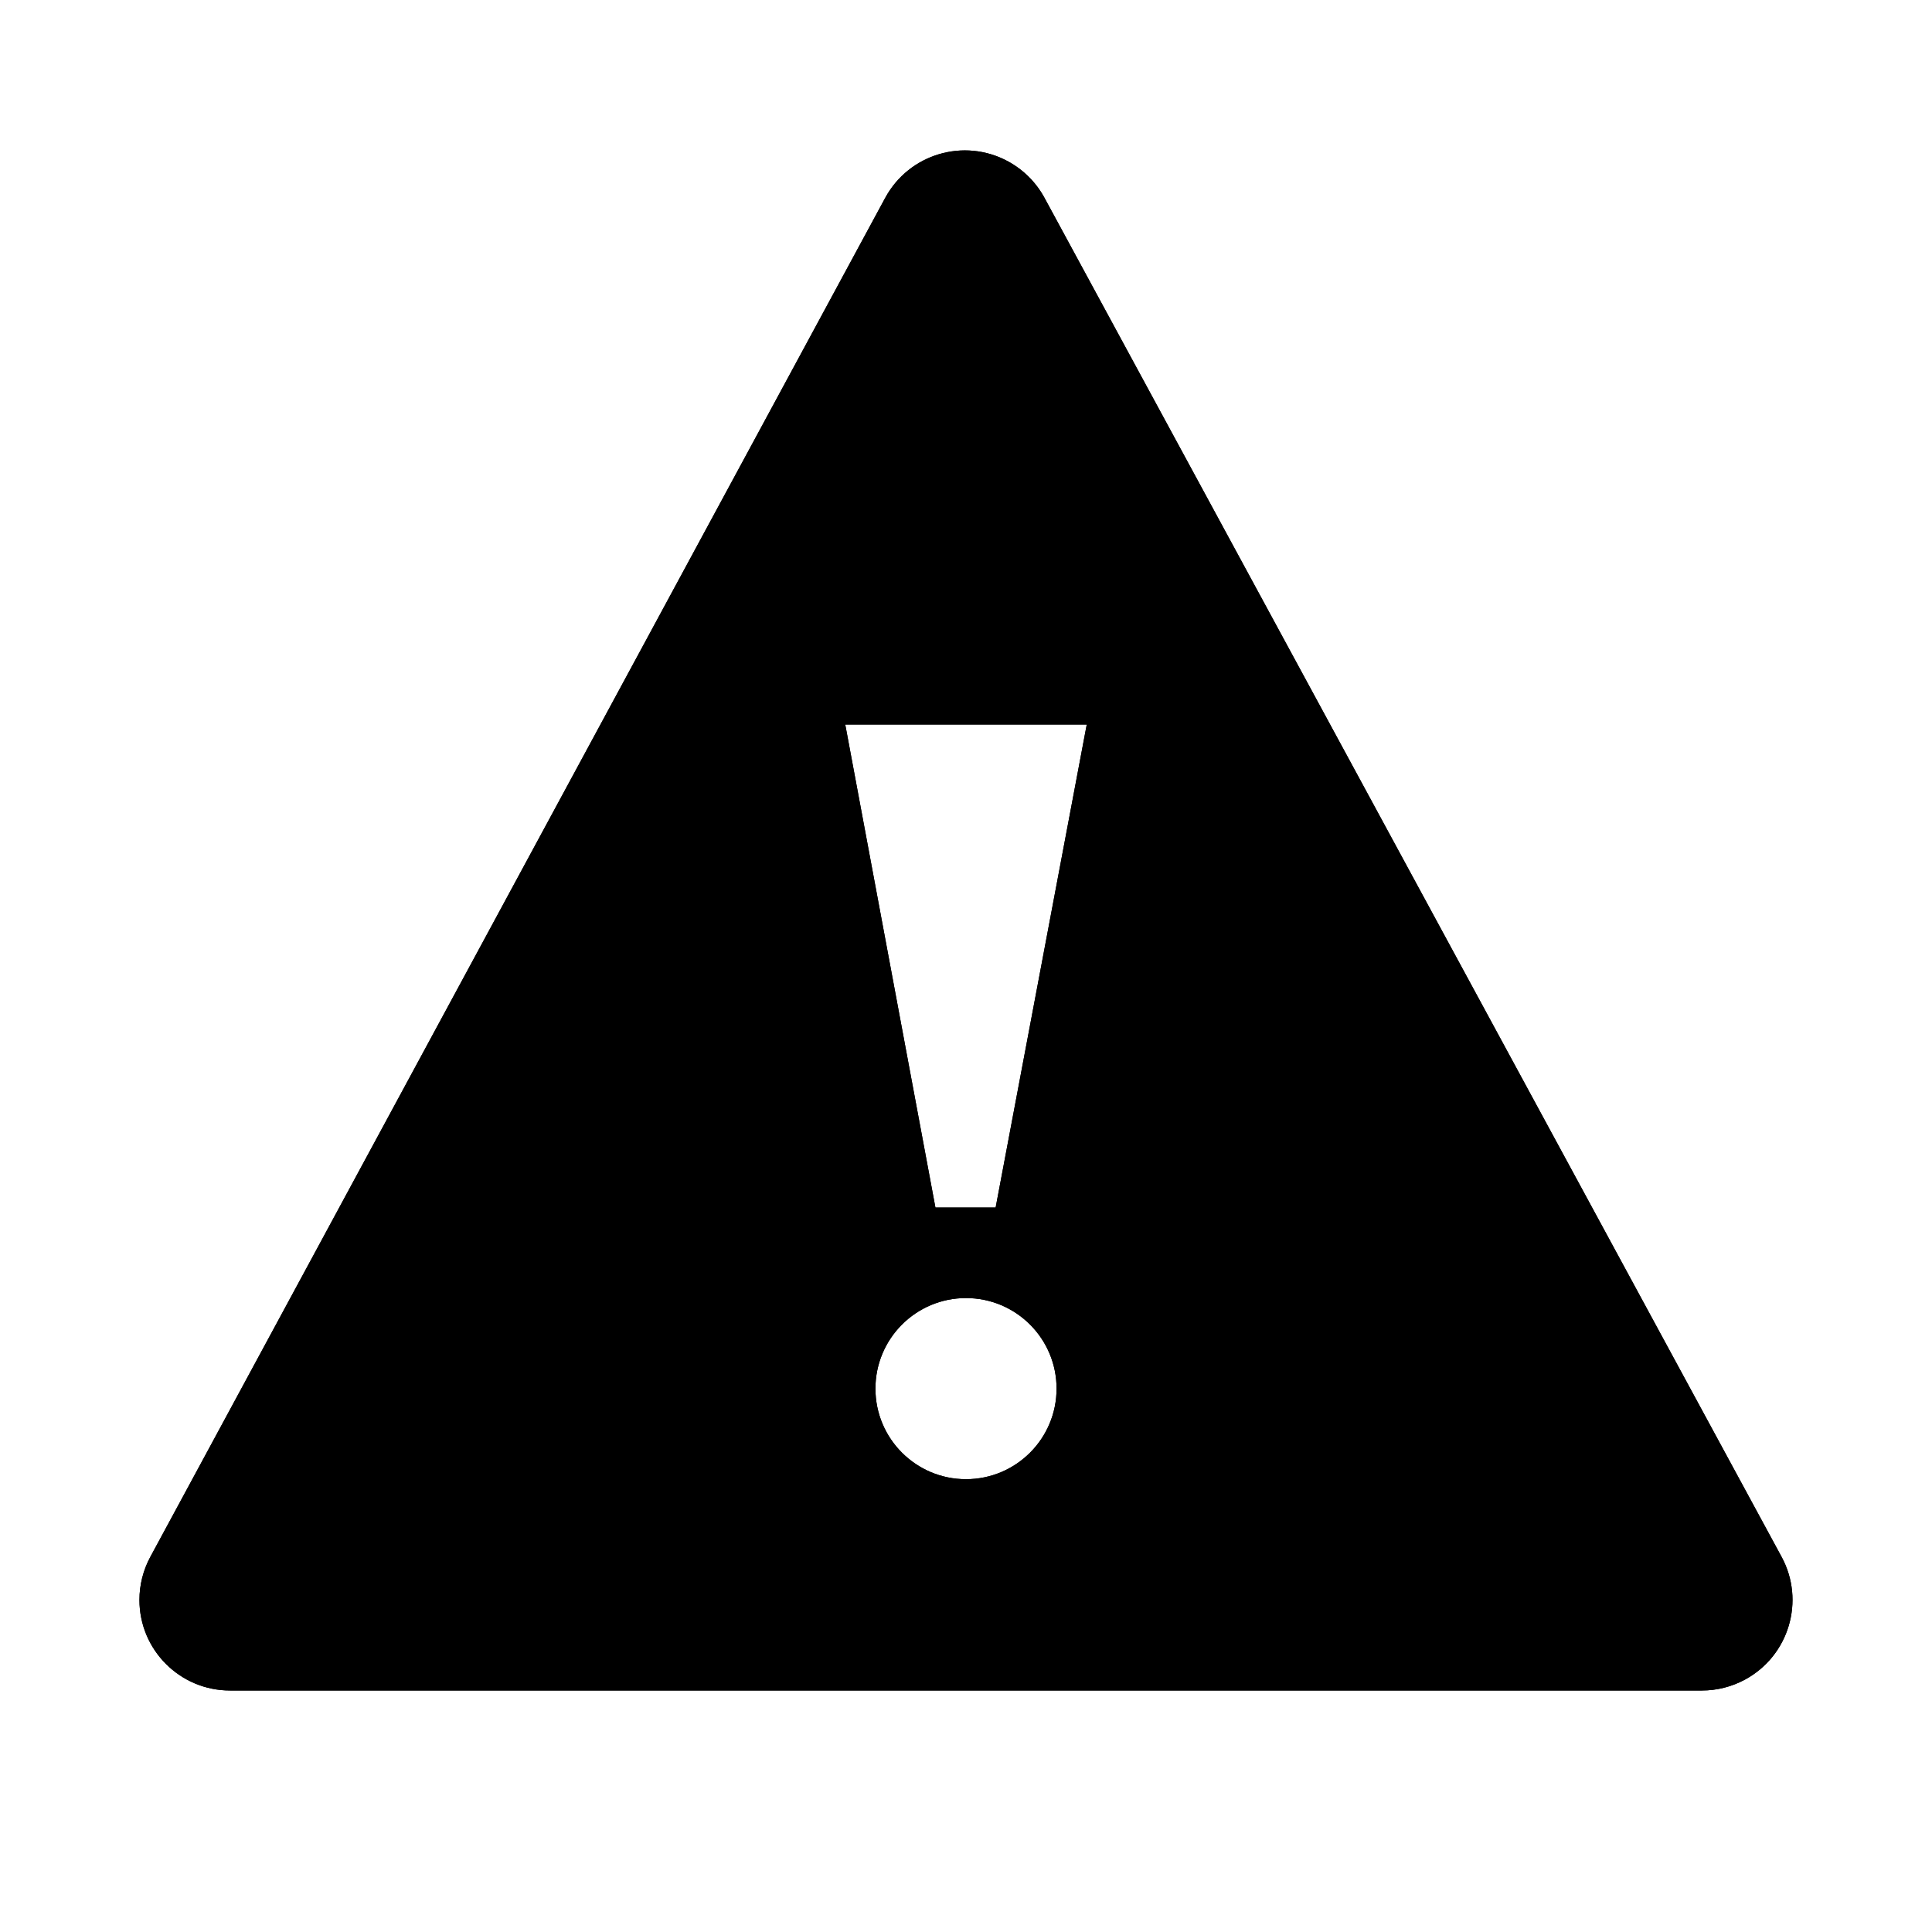
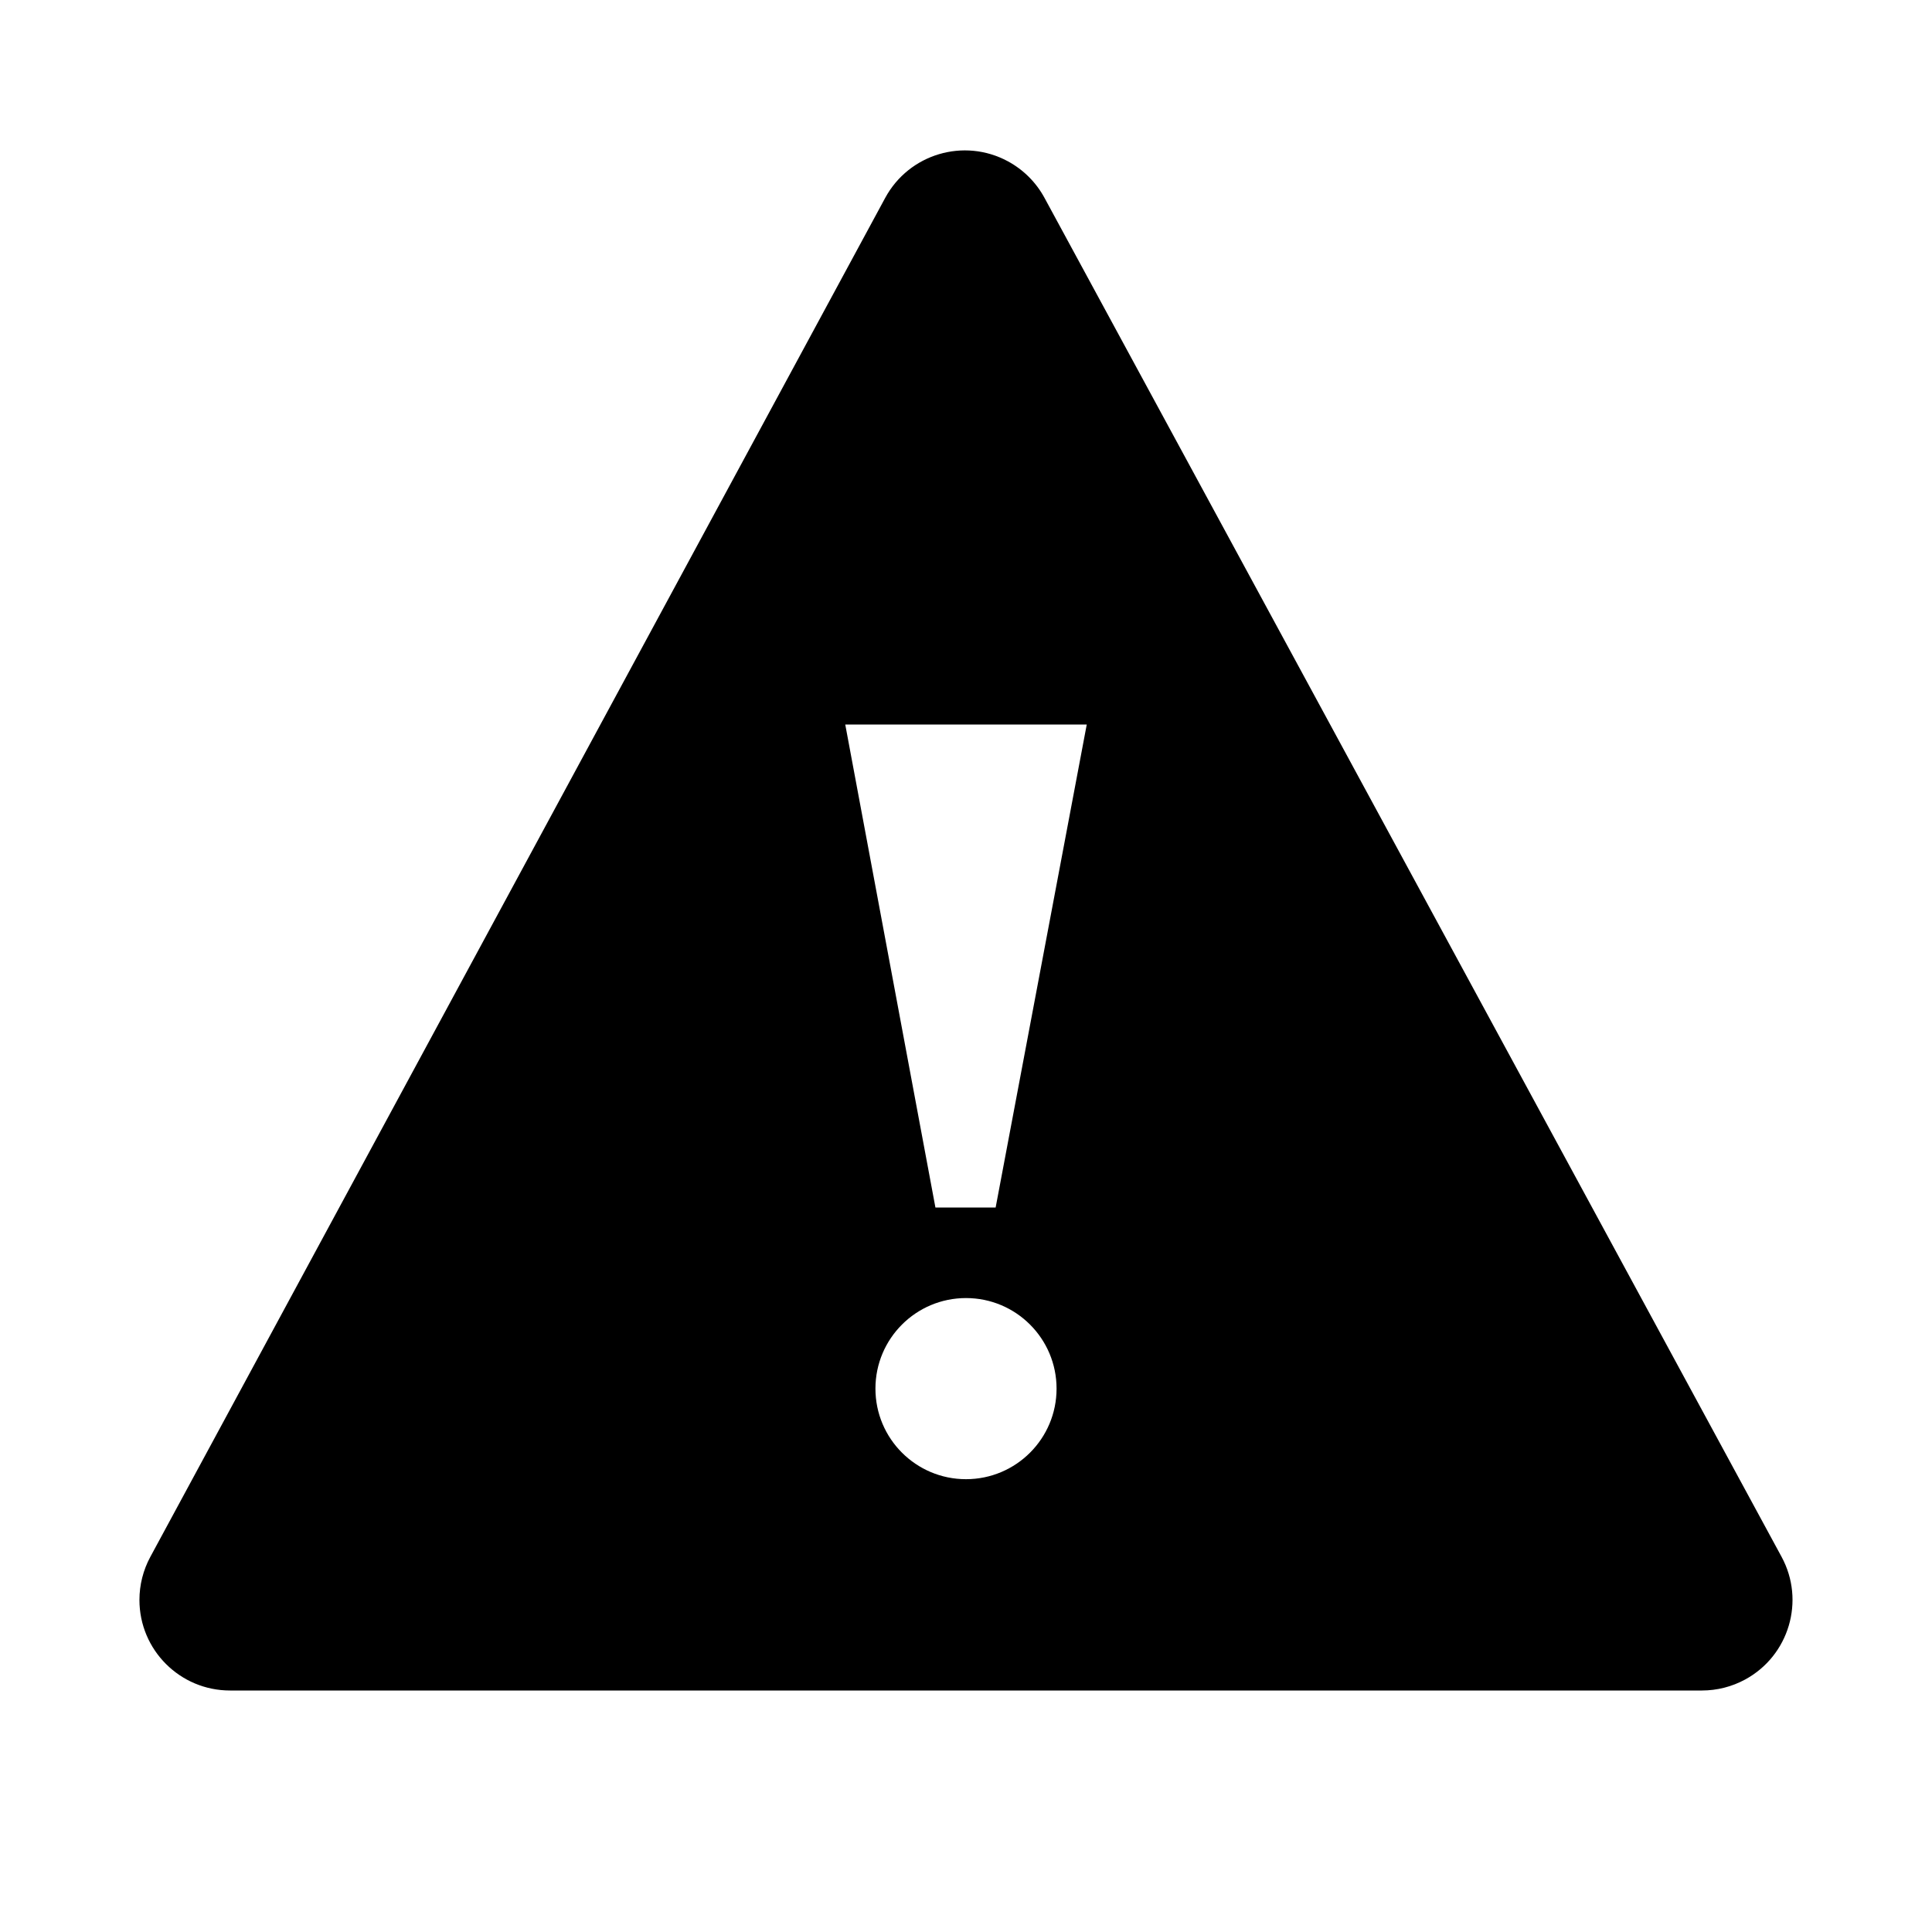
<svg xmlns="http://www.w3.org/2000/svg" width="64" height="64" viewBox="0 0 64 64">
-   <g fill="none" fill-rule="evenodd">
-     <path fill="#000" fill-rule="nonzero" d="M34.599,6.552 L59.016,51.57 C59.806,53.026 59.265,54.847 57.809,55.637 C57.37,55.875 56.878,56 56.379,56 L7.619,56 C5.962,56 4.619,54.657 4.619,53 C4.619,52.502 4.743,52.011 4.98,51.573 L29.323,6.556 C30.112,5.098 31.932,4.556 33.389,5.344 C33.901,5.621 34.322,6.041 34.599,6.552 Z M32,49 C33.657,49 35,47.657 35,46 C35,44.343 33.657,43 32,43 C30.343,43 29,44.343 29,46 C29,47.657 30.343,49 32,49 Z M32.982,40 L36,24 L28,24 L30.987,40 L32.982,40 Z" />
-     <path fill="#000" fill-rule="nonzero" d="M34.599,6.552 L59.016,51.57 C59.806,53.026 59.265,54.847 57.809,55.637 C57.37,55.875 56.878,56 56.379,56 L7.619,56 C5.962,56 4.619,54.657 4.619,53 C4.619,52.502 4.743,52.011 4.98,51.573 L29.323,6.556 C30.112,5.098 31.932,4.556 33.389,5.344 C33.901,5.621 34.322,6.041 34.599,6.552 Z M32,49 C33.657,49 35,47.657 35,46 C35,44.343 33.657,43 32,43 C30.343,43 29,44.343 29,46 C29,47.657 30.343,49 32,49 Z M32.982,40 L36,24 L28,24 L30.987,40 L32.982,40 Z" />
-   </g>
+   <path d="M34.599,6.552 L59.016,51.57 C59.806,53.026 59.265,54.847 57.809,55.637 C57.37,55.875 56.878,56 56.379,56 L7.619,56 C5.962,56 4.619,54.657 4.619,53 C4.619,52.502 4.743,52.011 4.98,51.573 L29.323,6.556 C30.112,5.098 31.932,4.556 33.389,5.344 C33.901,5.621 34.322,6.041 34.599,6.552 Z M32,49 C33.657,49 35,47.657 35,46 C35,44.343 33.657,43 32,43 C30.343,43 29,44.343 29,46 C29,47.657 30.343,49 32,49 Z M32.982,40 L36,24 L28,24 L30.987,40 L32.982,40 Z" />
</svg>
